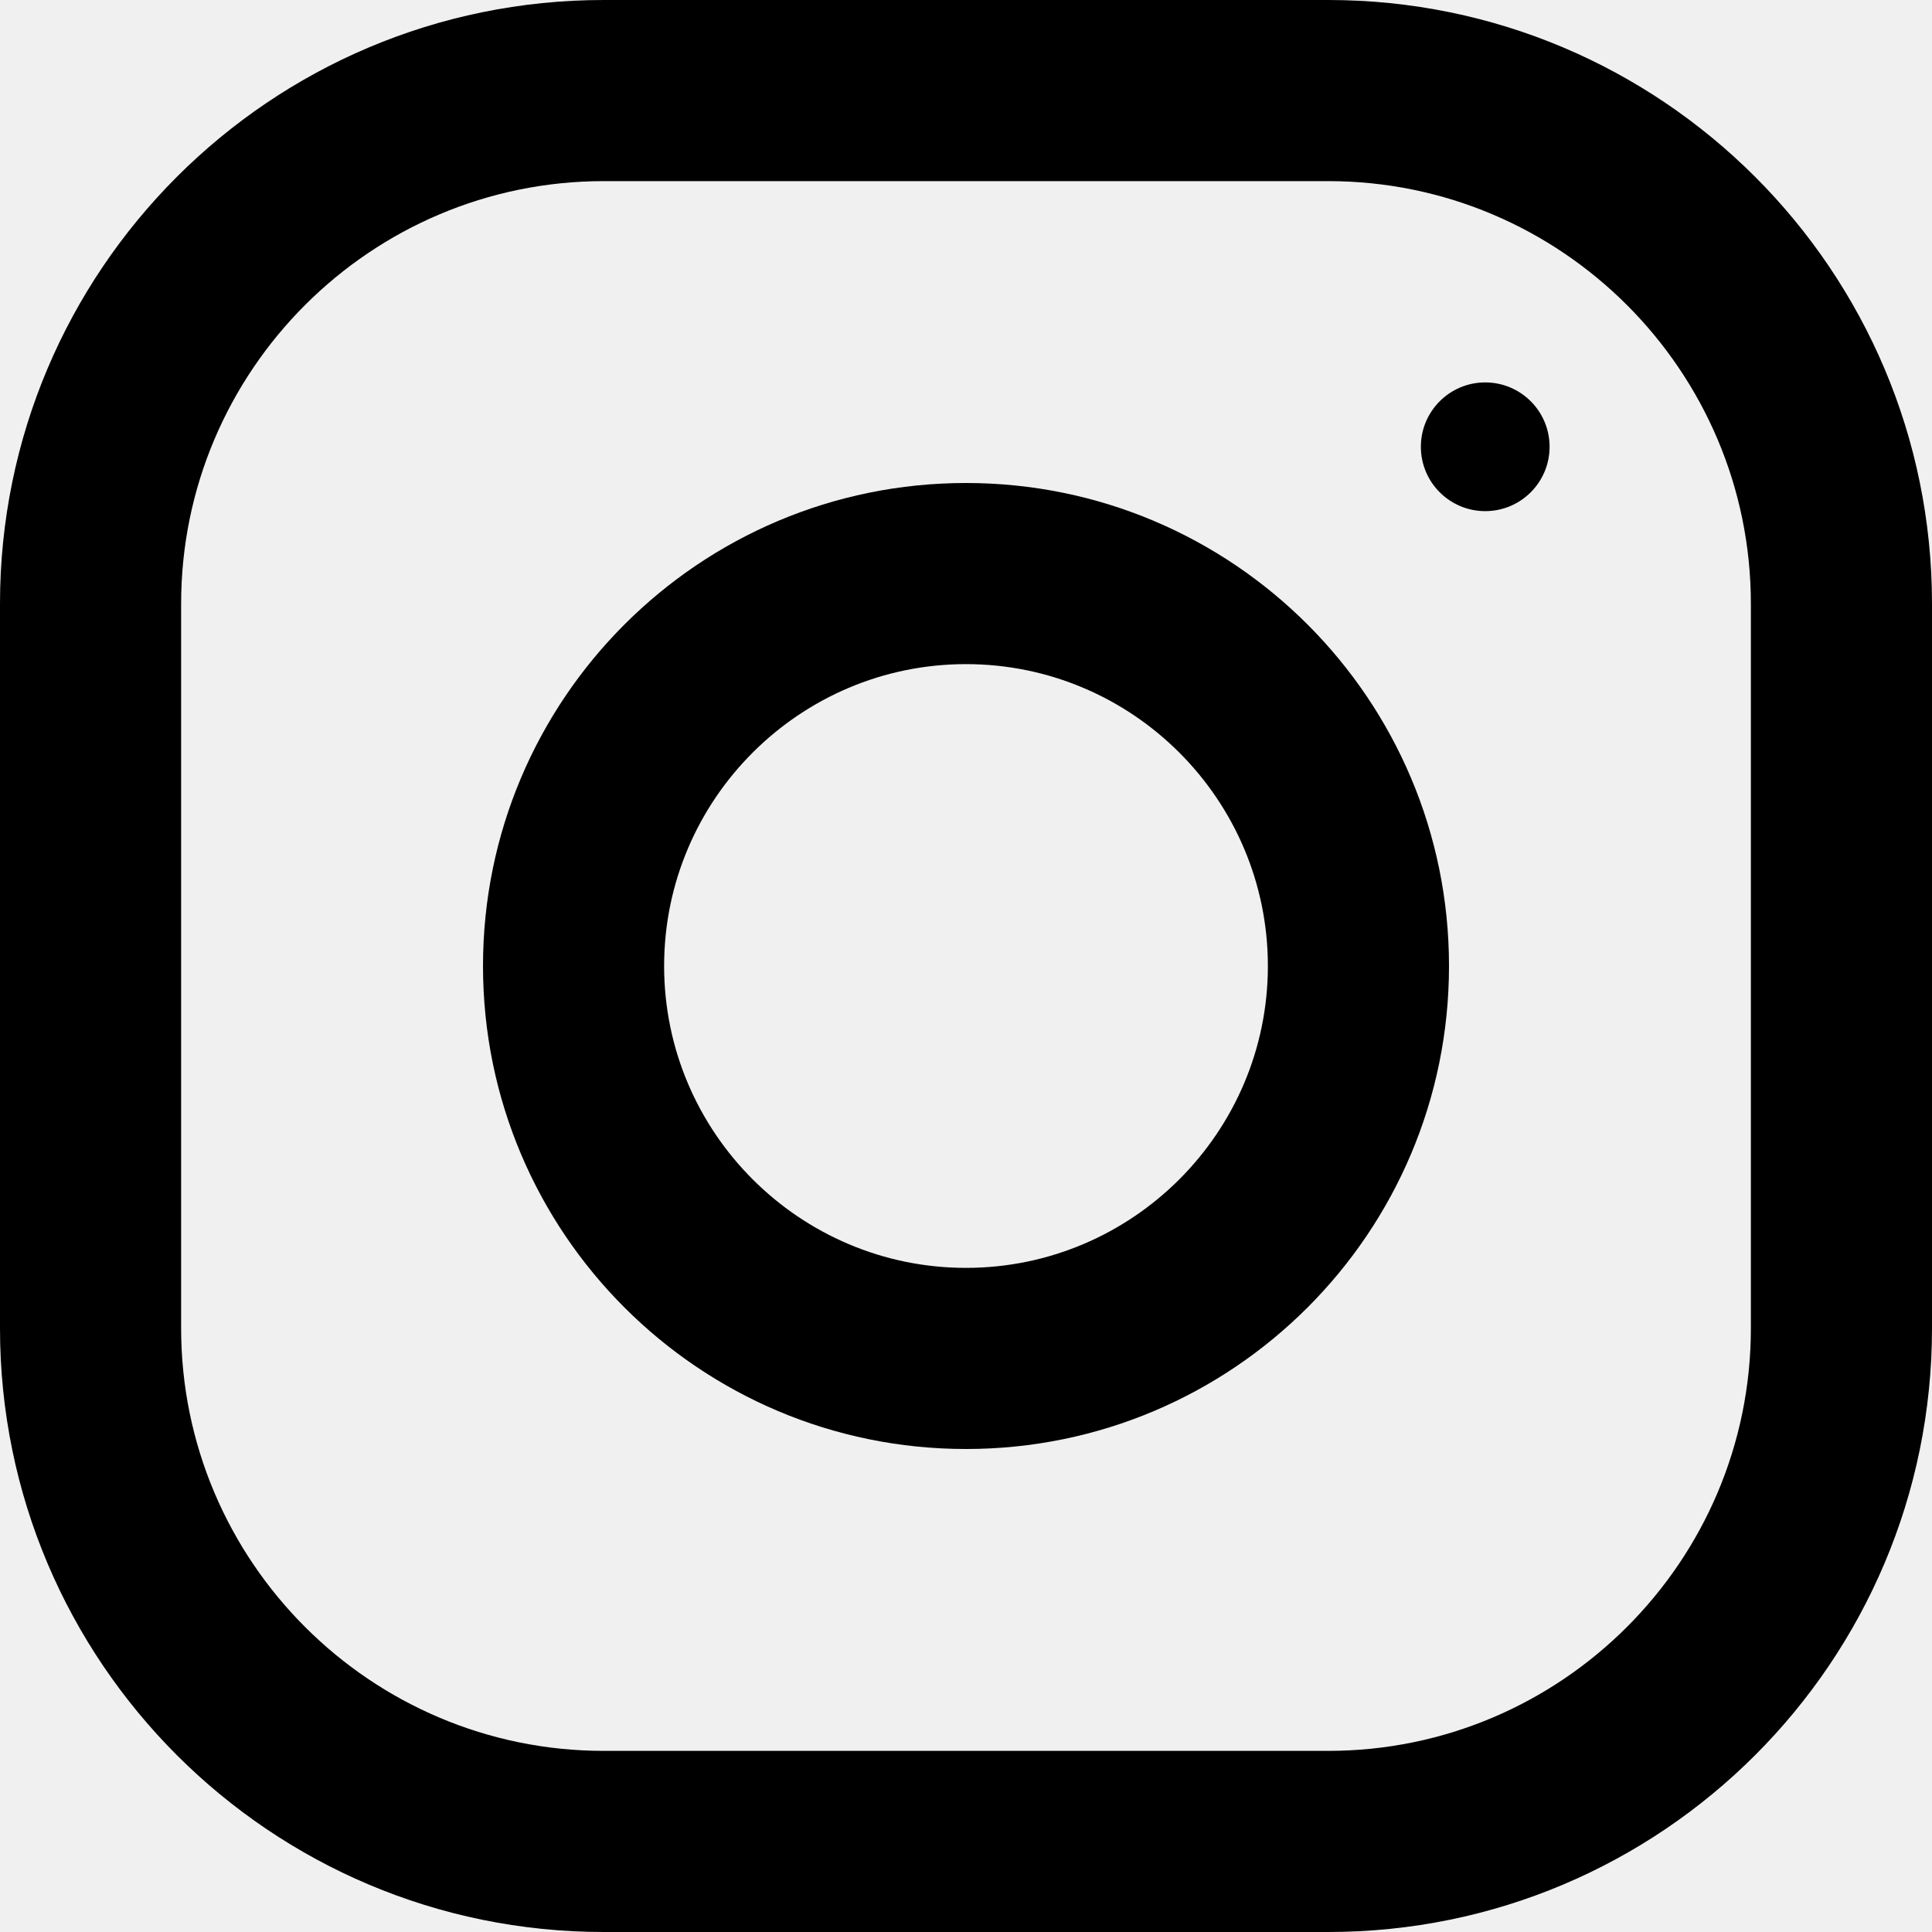
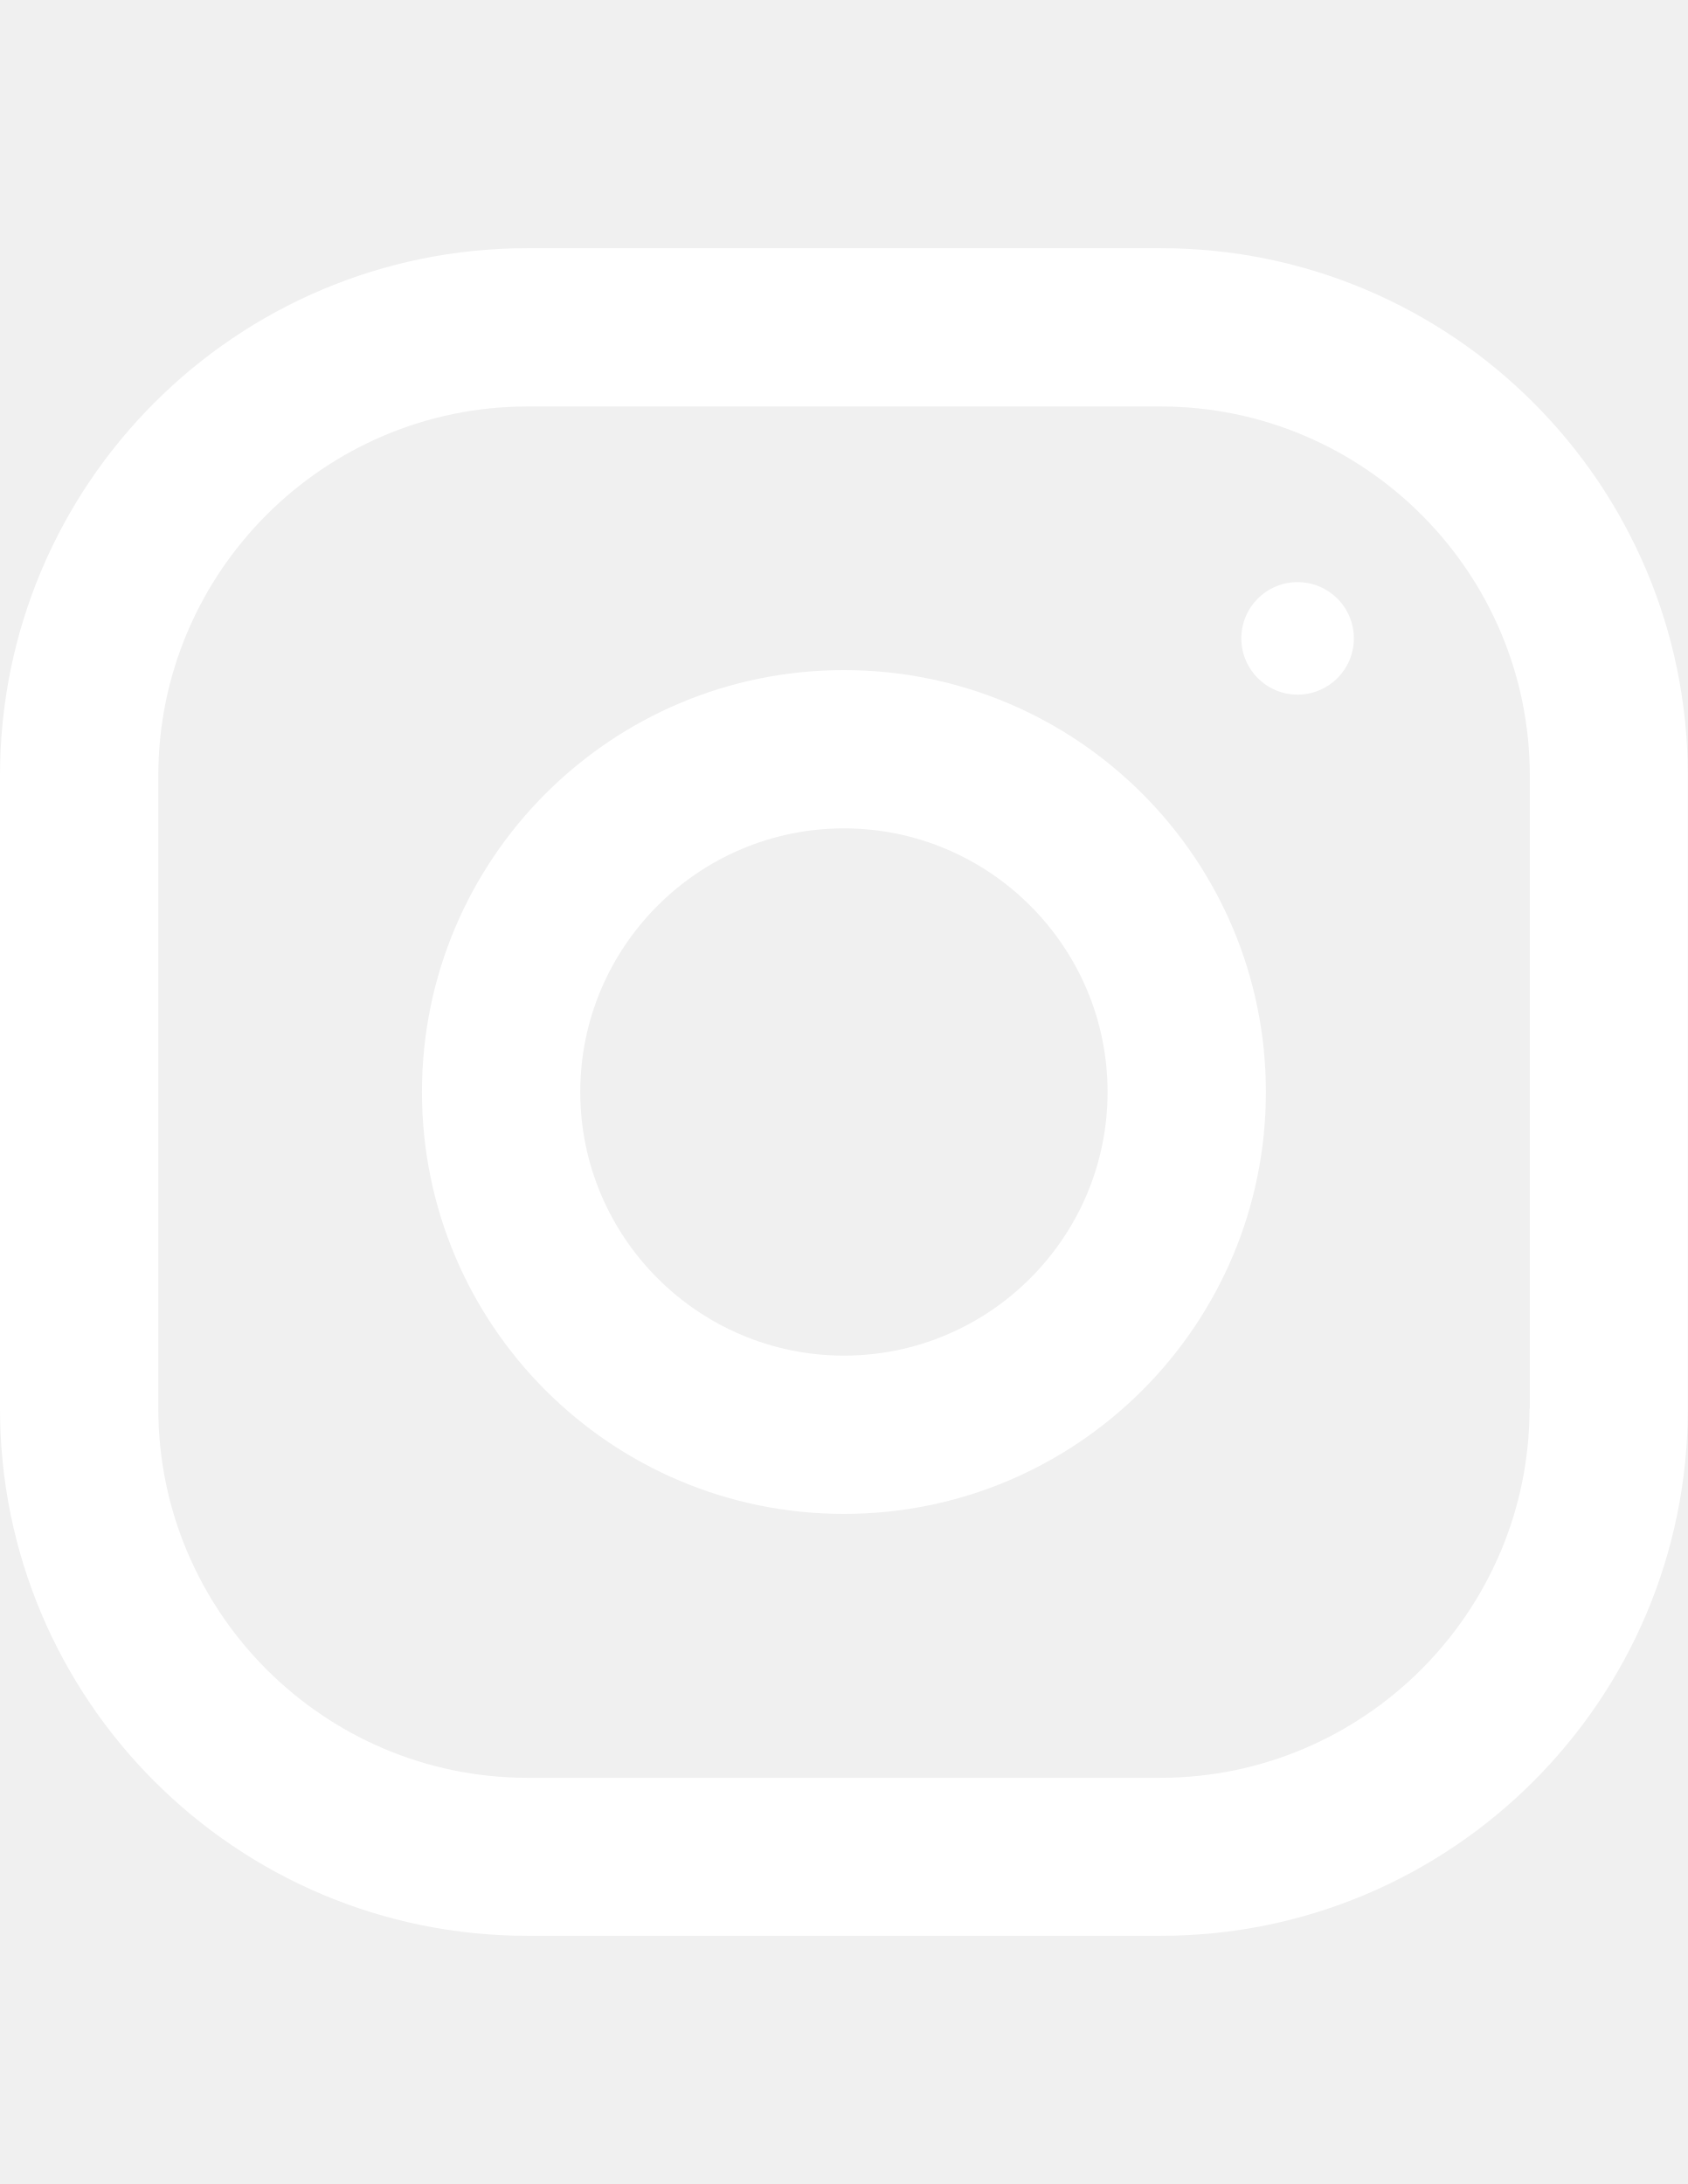
- <svg xmlns="http://www.w3.org/2000/svg" version="1.1" id="Capa_1" x="0px" y="0px" viewBox="0 0 512 512" style="enable-background:new 0 0 512 512;" xml:space="preserve">
+ <svg xmlns="http://www.w3.org/2000/svg" version="1.1" id="Capa_1" x="0px" y="0px" viewBox="0 0 612 792" enable-background="new 0 0 612 792" xml:space="preserve">
  <g>
    <g>
-       <path d="M352,0H160C71.648,0,0,71.648,0,160v192c0,88.352,71.648,160,160,160h192c88.352,0,160-71.648,160-160V160    C512,71.648,440.352,0,352,0z M464,352c0,61.76-50.24,112-112,112H160c-61.76,0-112-50.24-112-112V160C48,98.24,98.24,48,160,48    h192c61.76,0,112,50.24,112,112V352z" />
+       <path fill="#FFFFFF" d="M420.8,90H191.3C85.6,90,0,175.6,0,281.3v229.5C0,616.4,85.6,702,191.3,702h229.5    C526.4,702,612,616.4,612,510.8V281.3C612,175.6,526.4,90,420.8,90z M554.6,510.8c0,73.8-60.1,133.9-133.9,133.9H191.3    c-73.8,0-133.9-60.1-133.9-133.9V281.3c0-73.8,60.1-133.9,133.9-133.9h229.5c73.8,0,133.9,60.1,133.9,133.9V510.8z" />
    </g>
  </g>
  <g>
    <g>
-       <path d="M256,128c-70.688,0-128,57.312-128,128s57.312,128,128,128s128-57.312,128-128S326.688,128,256,128z M256,336    c-44.096,0-80-35.904-80-80c0-44.128,35.904-80,80-80s80,35.872,80,80C336,300.096,300.096,336,256,336z" />
+       <path fill="#FFFFFF" d="M306,243c-84.5,0-153,68.5-153,153s68.5,153,153,153s153-68.5,153-153S390.5,243,306,243z M306,491.6    c-52.7,0-95.6-42.9-95.6-95.6c0-52.7,42.9-95.6,95.6-95.6s95.6,42.9,95.6,95.6C401.6,448.7,358.7,491.6,306,491.6z" />
    </g>
  </g>
  <g>
    <g>
-       <circle cx="393.6" cy="118.4" r="17.056" />
+       <circle fill="#FFFFFF" cx="470.5" cy="231.5" r="20.4" />
    </g>
  </g>
-   <g>
- </g>
-   <g>
- </g>
-   <g>
- </g>
-   <g>
- </g>
-   <g>
- </g>
-   <g>
- </g>
-   <g>
- </g>
-   <g>
- </g>
-   <g>
- </g>
-   <g>
- </g>
-   <g>
- </g>
-   <g>
- </g>
-   <g>
- </g>
-   <g>
- </g>
-   <g>
- </g>
</svg>
